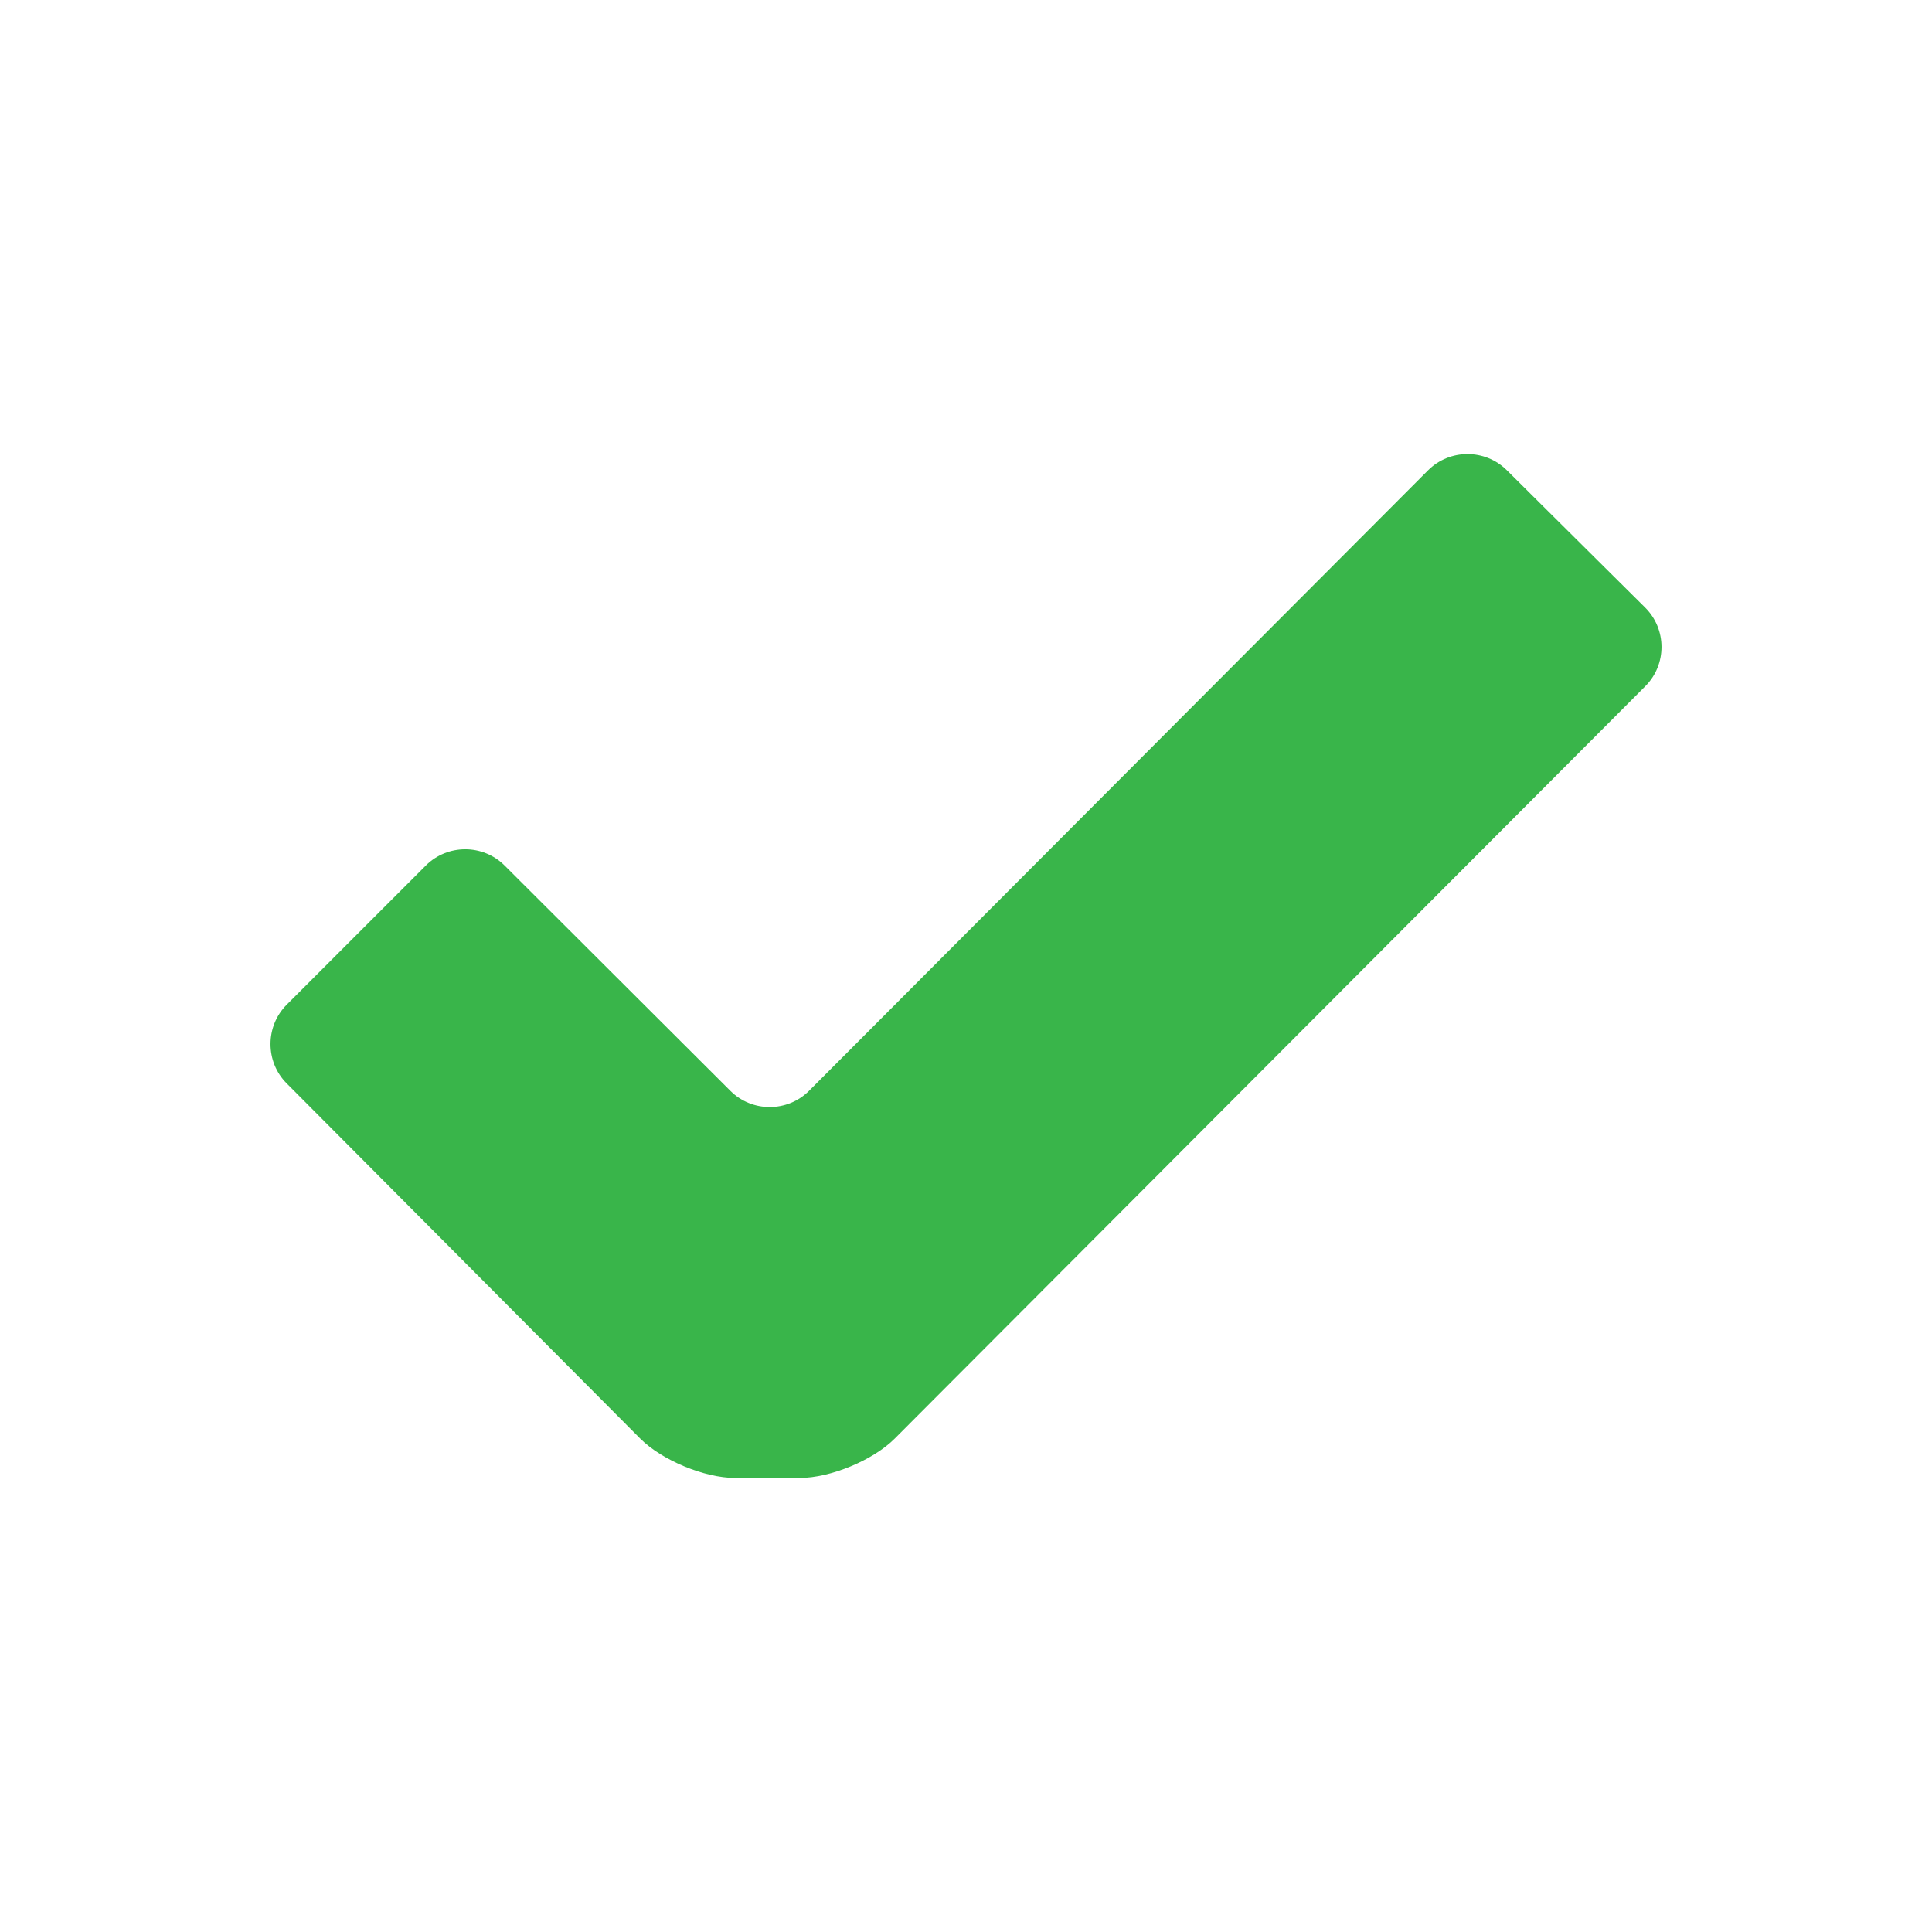
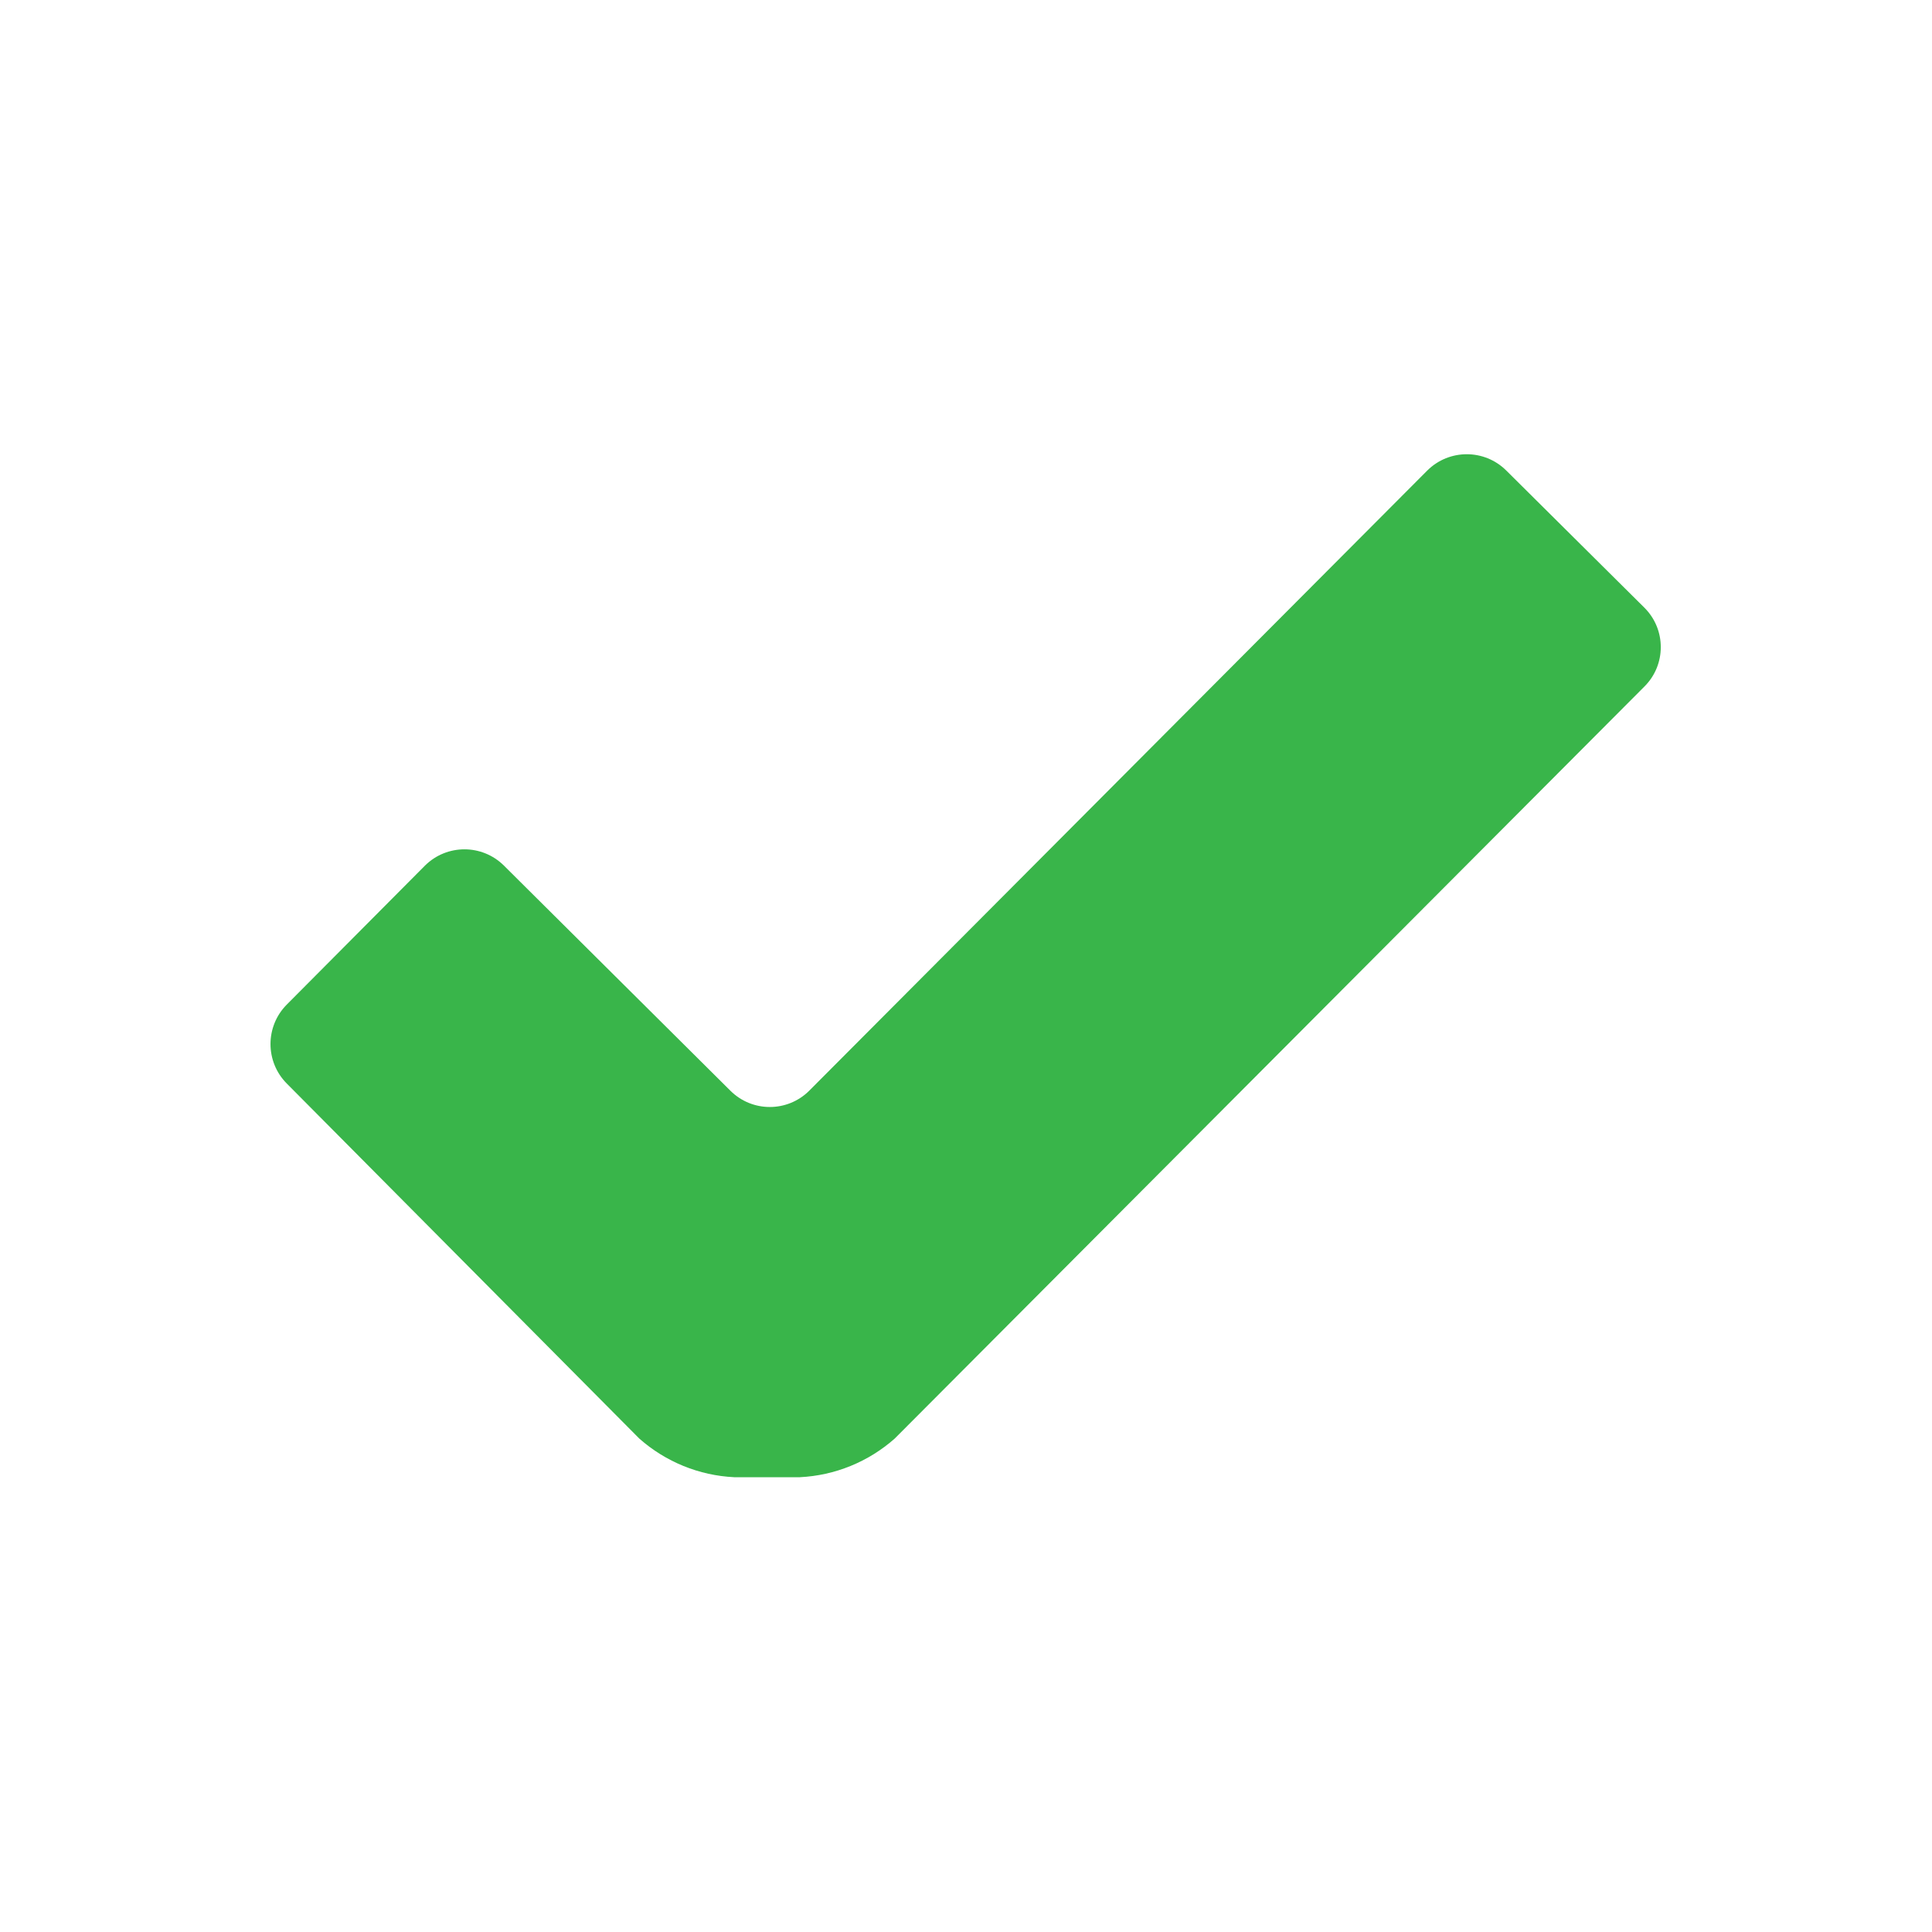
- <svg xmlns="http://www.w3.org/2000/svg" version="1.1" id="svg29" xml:space="preserve" width="133.333" height="133.333" viewBox="0 0 133.333 133.333">
-   <defs id="defs33">
-     <clipPath clipPathUnits="userSpaceOnUse" id="clipPath45">
-       <path d="M 0,100 H 100 V 0 H 0 Z" id="path43" />
-     </clipPath>
+ <svg xmlns="http://www.w3.org/2000/svg" id="icon-tick" viewBox="0 0 100 100">
+   <defs>
+     <style>.cls-1{fill:#39b54a;}</style>
  </defs>
-   <g id="g37" transform="matrix(1.333333,0,0,-1.333333,0,133.3333)">
-     <g id="g39">
-       <g id="g41" clip-path="url(#clipPath45)">
-         <g id="g47" transform="translate(14.8379,43.9248)">
-           <path d="m 0,0 c -1.118,1.121 -1.115,2.957 0.005,4.076 l 7.198,7.199 c 1.12,1.121 2.954,1.121 4.075,0.002 l 11.69,-11.664 c 1.121,-1.119 2.953,-1.117 4.072,0.004 l 32.036,32.112 c 1.119,1.121 2.953,1.126 4.077,0.009 l 7.162,-7.111 c 1.124,-1.117 1.129,-2.947 0.01,-4.068 L 31.476,-18.383 c -1.119,-1.121 -3.33,-2.039 -4.914,-2.039 h -3.355 c -1.584,0 -3.794,0.92 -4.912,2.041 z" style="fill:#39b54a;fill-opacity:1;fill-rule:nonzero;stroke:none" id="path49" />
-         </g>
-       </g>
-     </g>
-   </g>
+   <path class="cls-1" d="M14.84,56.08a2.9,2.9,0,0,1,0-4.08L22,44.8a2.9,2.9,0,0,1,4.08,0L37.81,56.46a2.89,2.89,0,0,0,4.07,0l32-32.11a2.9,2.9,0,0,1,4.08,0l7.16,7.11a2.88,2.88,0,0,1,0,4.07L46.31,74.46a8,8,0,0,1-4.91,2H38a8,8,0,0,1-4.91-2Z" />
</svg>
